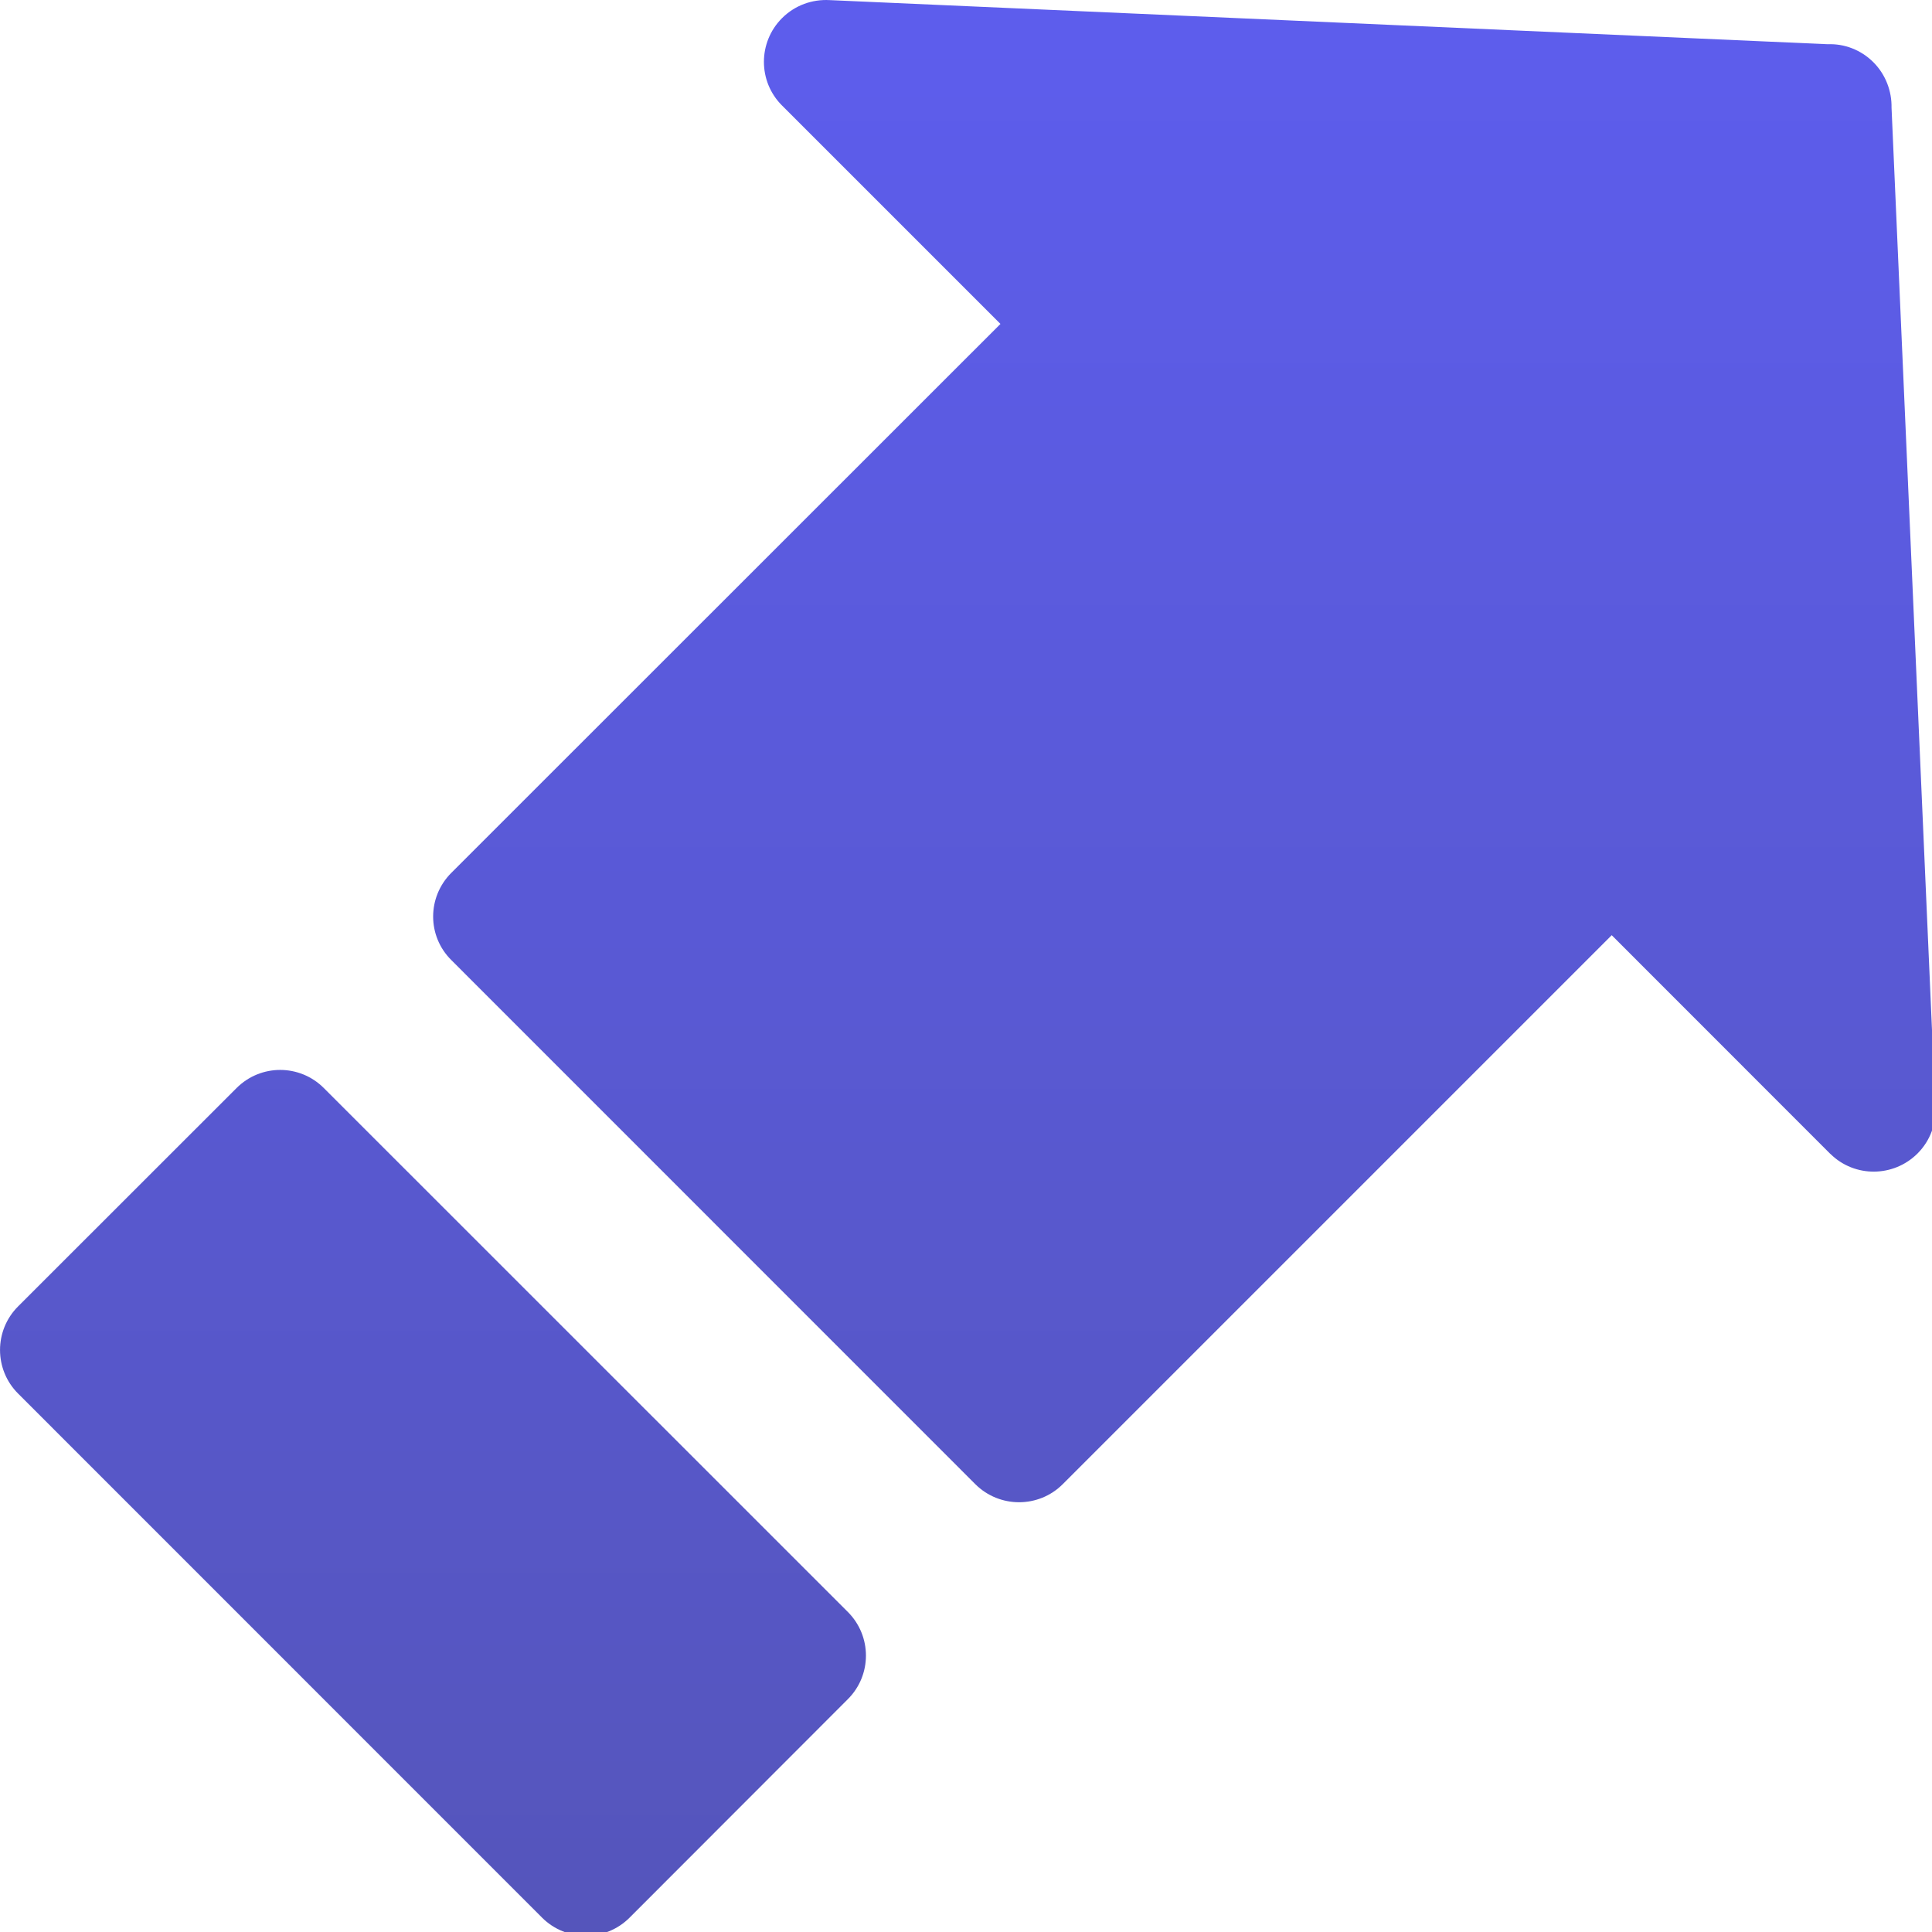
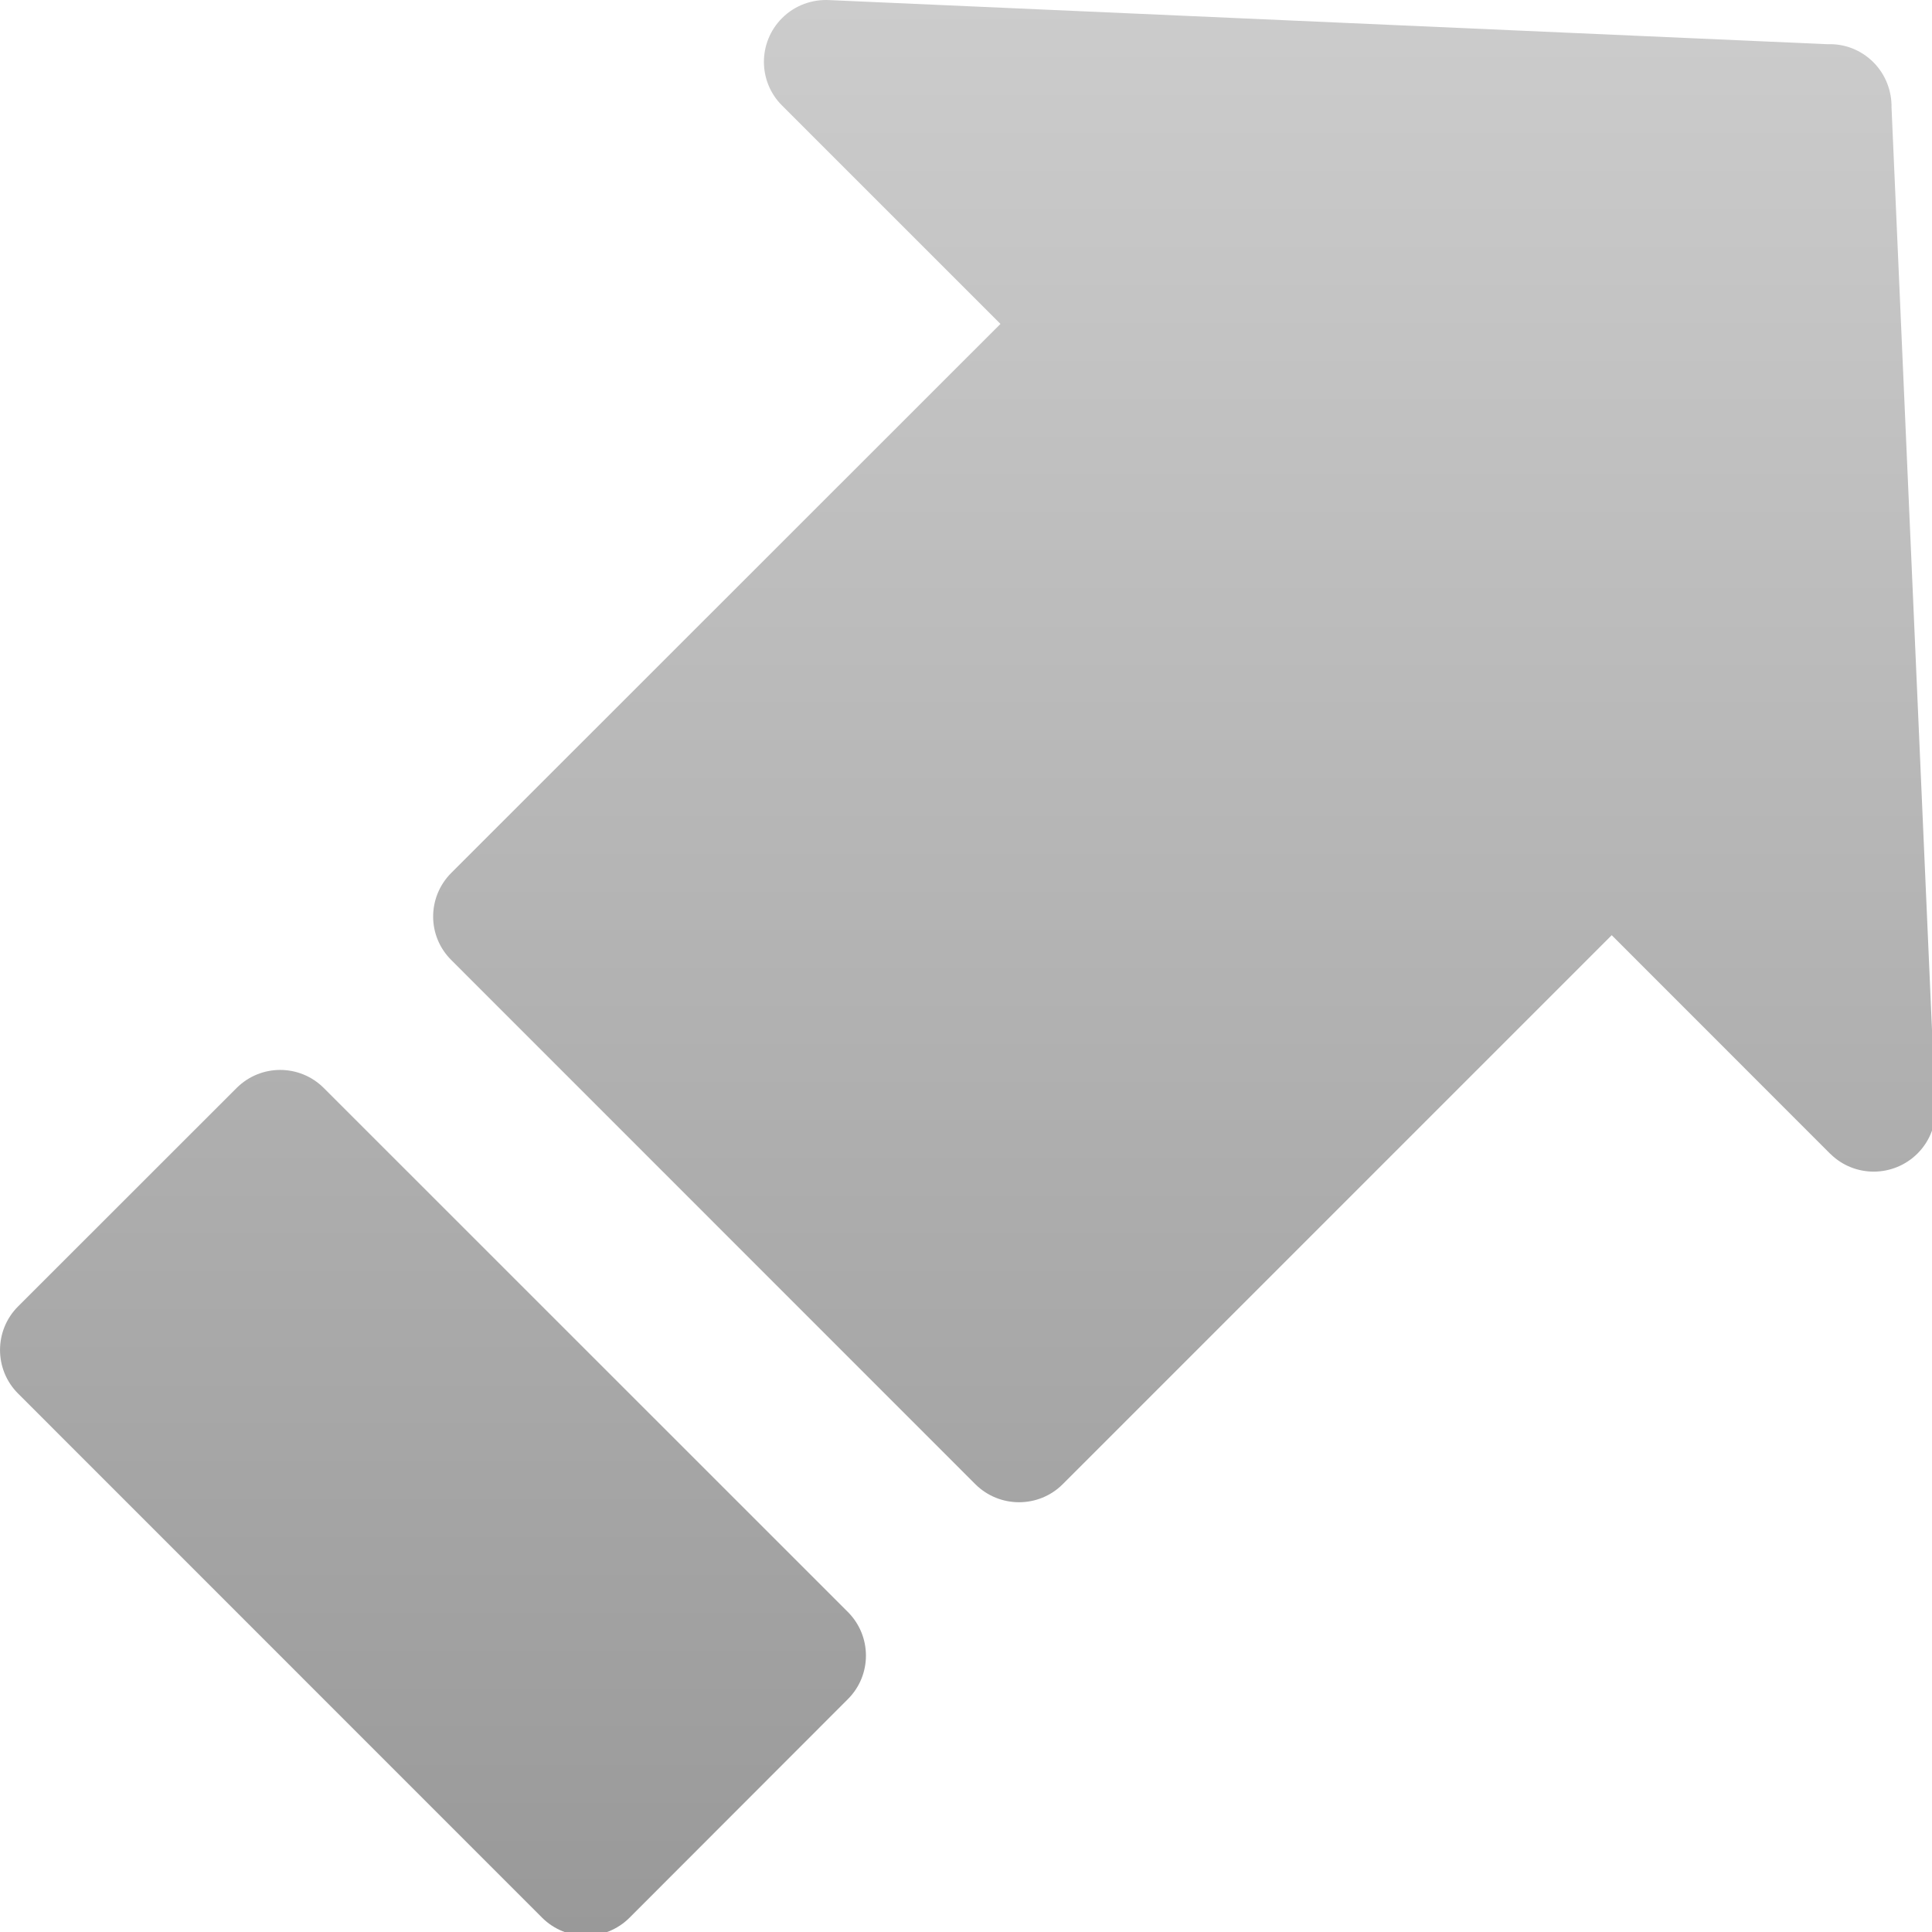
<svg xmlns="http://www.w3.org/2000/svg" version="1.1" id="svg2383" x="0px" y="0px" width="18px" height="18px" viewBox="0 0 18 18" enable-background="new 0 0 18 18" xml:space="preserve">
-   <defs id="defs3893">
+   <defs>
	
	
		</defs>
  <g id="layer1">
</g>
  <linearGradient id="SVGID_1_" gradientUnits="userSpaceOnUse" x1="9.016" y1="18.035" x2="9.016" y2="4.882813e-004">
-     <stop offset="0" style="stop-color:#5555bb;stop-opacity:1;" id="stop3899" />
-     <stop offset="1" style="stop-color:#5d5ded;stop-opacity:1;" id="stop3901" />
+     <stop offset="0" style="stop-color:#999999" />
+     <stop offset="1" style="stop-color:#CCCCCC" />
  </linearGradient>
-   <path fill-rule="evenodd" clip-rule="evenodd" fill="url(#SVGID_1_)" d="M9.321,3.018L4.205,8.132c-0.226,0.226-0.226,0.589,0,0.813  l4.882,4.883c0.225,0.224,0.59,0.224,0.814,0l5.115-5.115l2.033,2.034l0.007,0.006c0.224,0.219,0.585,0.217,0.809-0.006  c0.122-0.122,0.177-0.284,0.166-0.443l-0.408-9.302c0.003-0.151-0.054-0.307-0.169-0.422c-0.117-0.117-0.272-0.174-0.426-0.168  L7.729,0.001c-0.16-0.009-0.322,0.047-0.443,0.168c-0.225,0.225-0.225,0.59,0,0.814L9.321,3.018z M3.017,10.137  c-0.225-0.225-0.588-0.225-0.813,0l-2.035,2.034c-0.225,0.224-0.225,0.589,0,0.813l4.882,4.883c0.225,0.224,0.59,0.224,0.814,0  l2.034-2.036c0.225-0.224,0.225-0.588,0-0.813L3.017,10.137z" id="path3903" />
+   <path fill-rule="evenodd" clip-rule="evenodd" fill="url(#SVGID_1_)" d="M9.321,3.018L4.205,8.132c-0.226,0.226-0.226,0.589,0,0.813  l4.882,4.883c0.225,0.224,0.59,0.224,0.814,0l5.115-5.115l2.033,2.034l0.007,0.006c0.224,0.219,0.585,0.217,0.809-0.006  c0.122-0.122,0.177-0.284,0.166-0.443l-0.408-9.302c0.003-0.151-0.054-0.307-0.169-0.422c-0.117-0.117-0.272-0.174-0.426-0.168  L7.729,0.001c-0.16-0.009-0.322,0.047-0.443,0.168c-0.225,0.225-0.225,0.59,0,0.814L9.321,3.018z M3.017,10.137  c-0.225-0.225-0.588-0.225-0.813,0l-2.035,2.034c-0.225,0.224-0.225,0.589,0,0.813l4.882,4.883c0.225,0.224,0.59,0.224,0.814,0  l2.034-2.036c0.225-0.224,0.225-0.588,0-0.813L3.017,10.137z" />
</svg>
